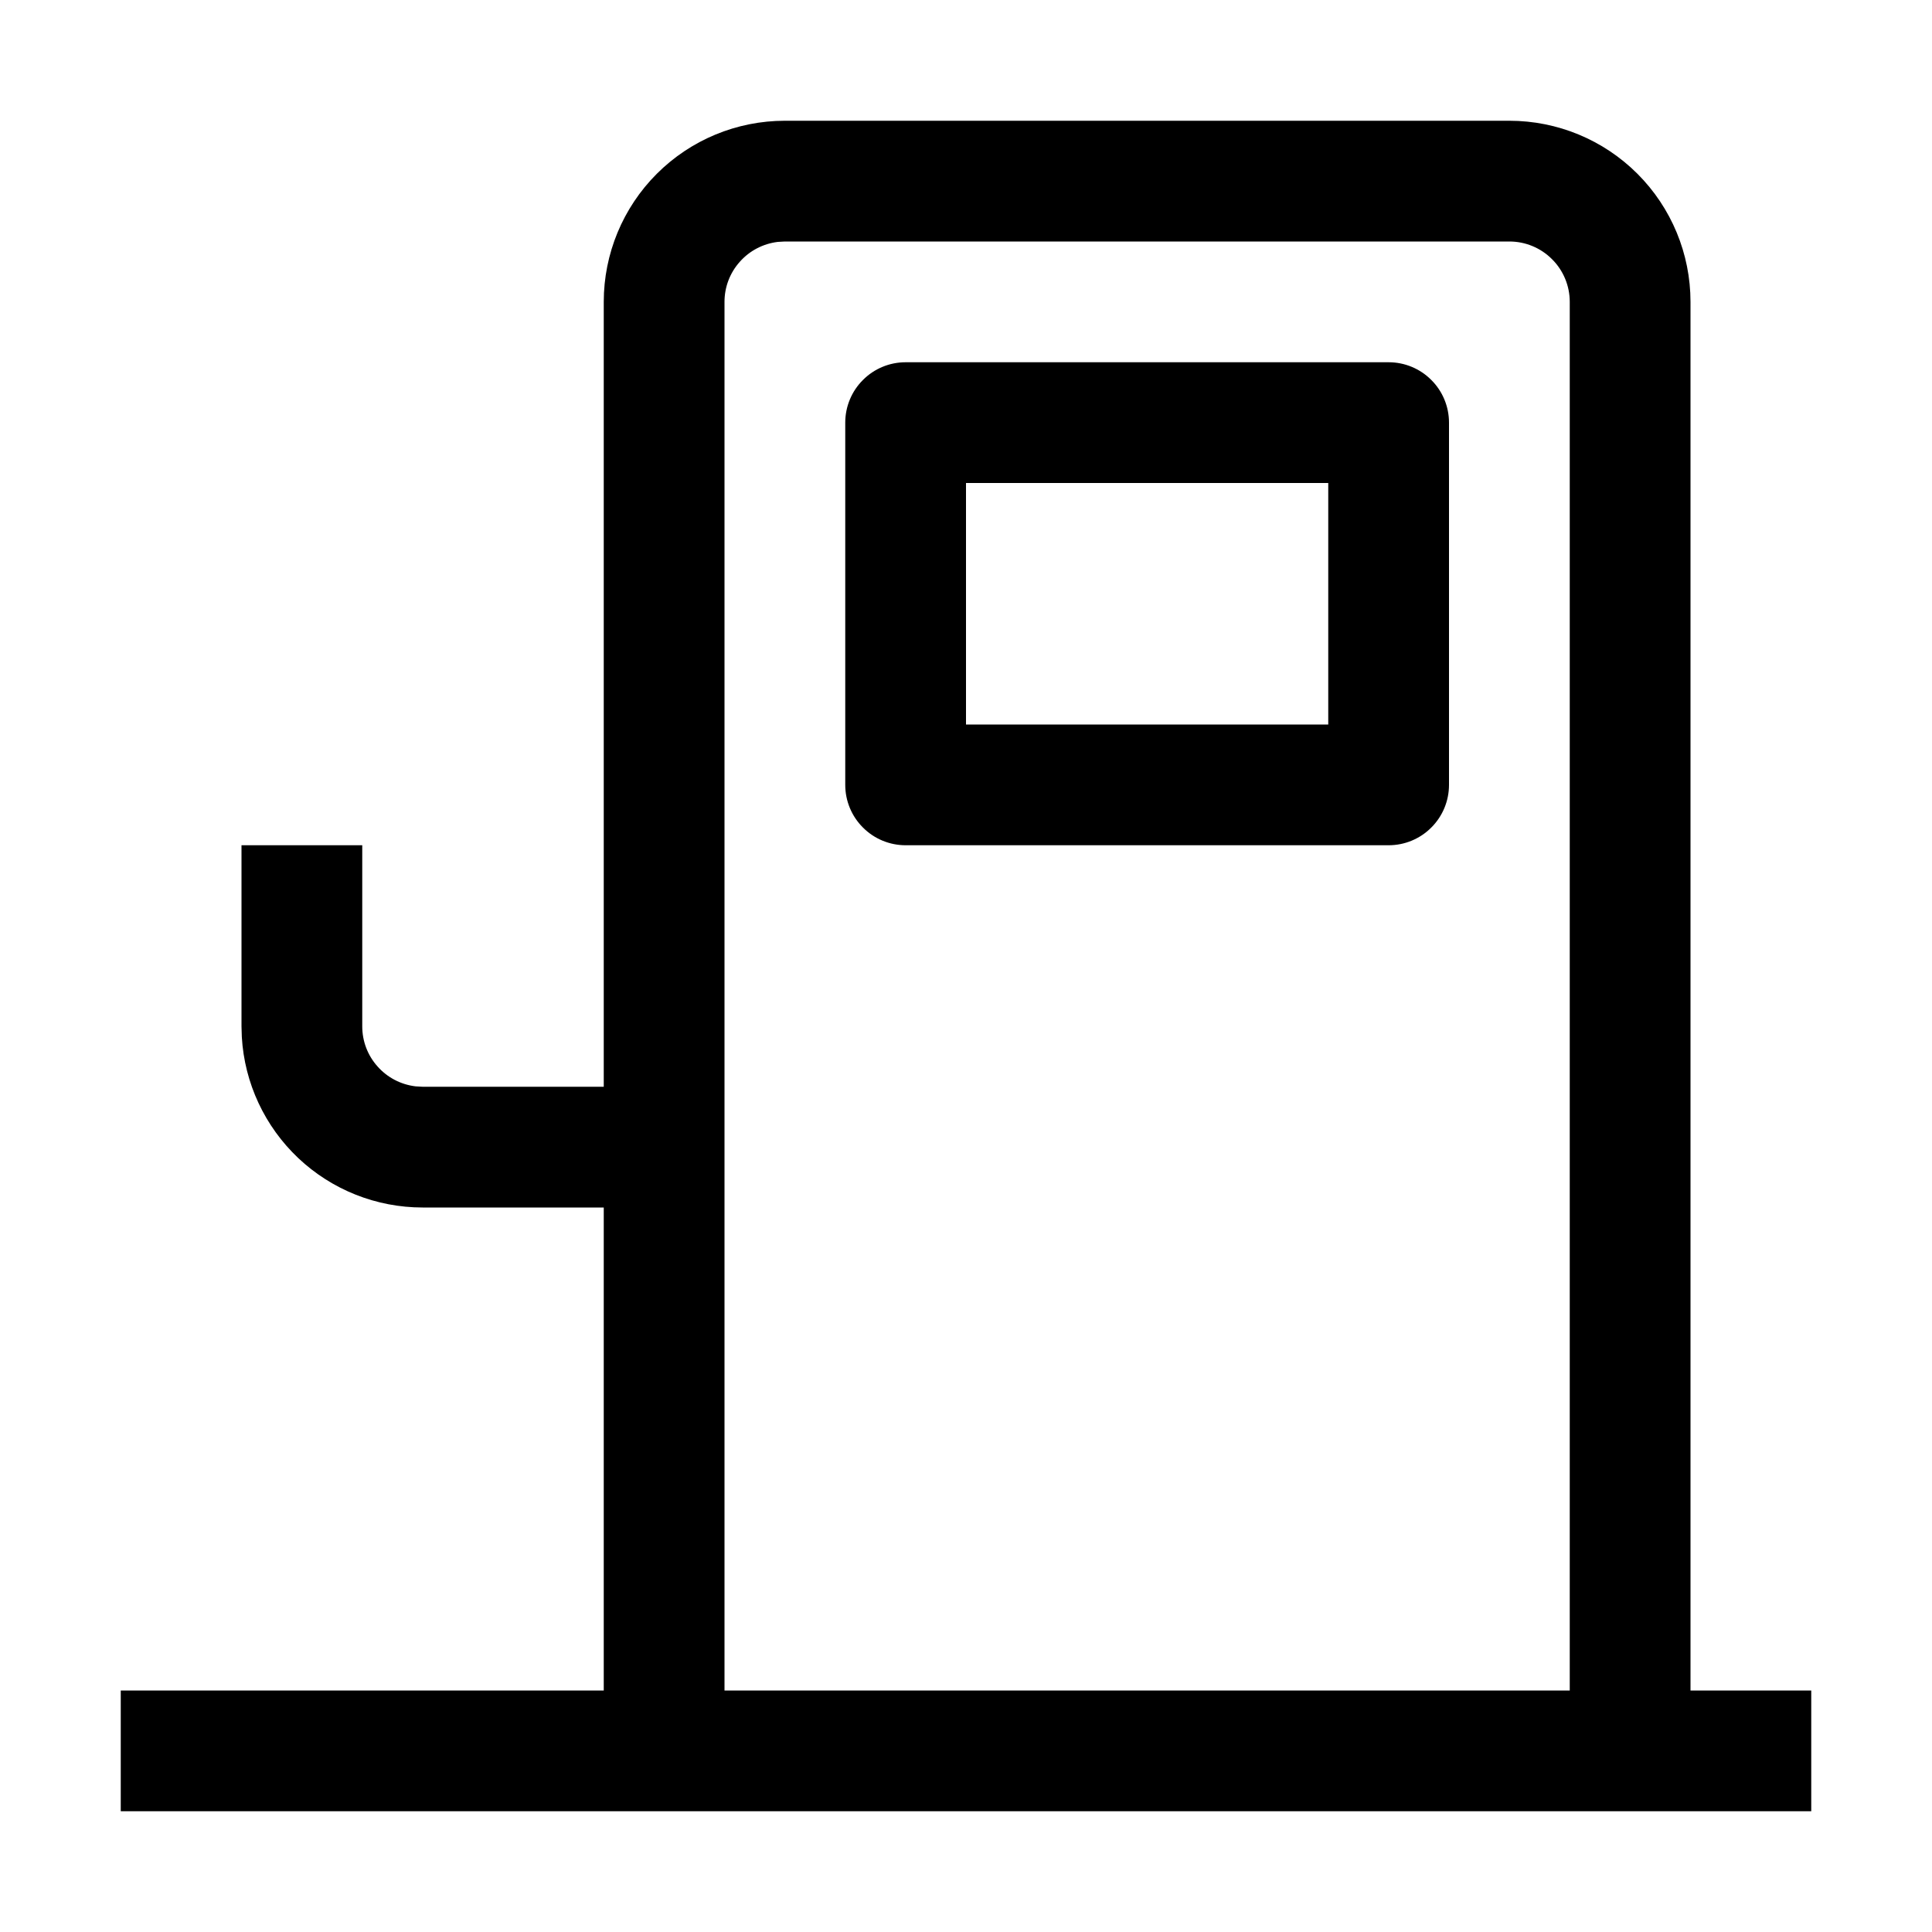
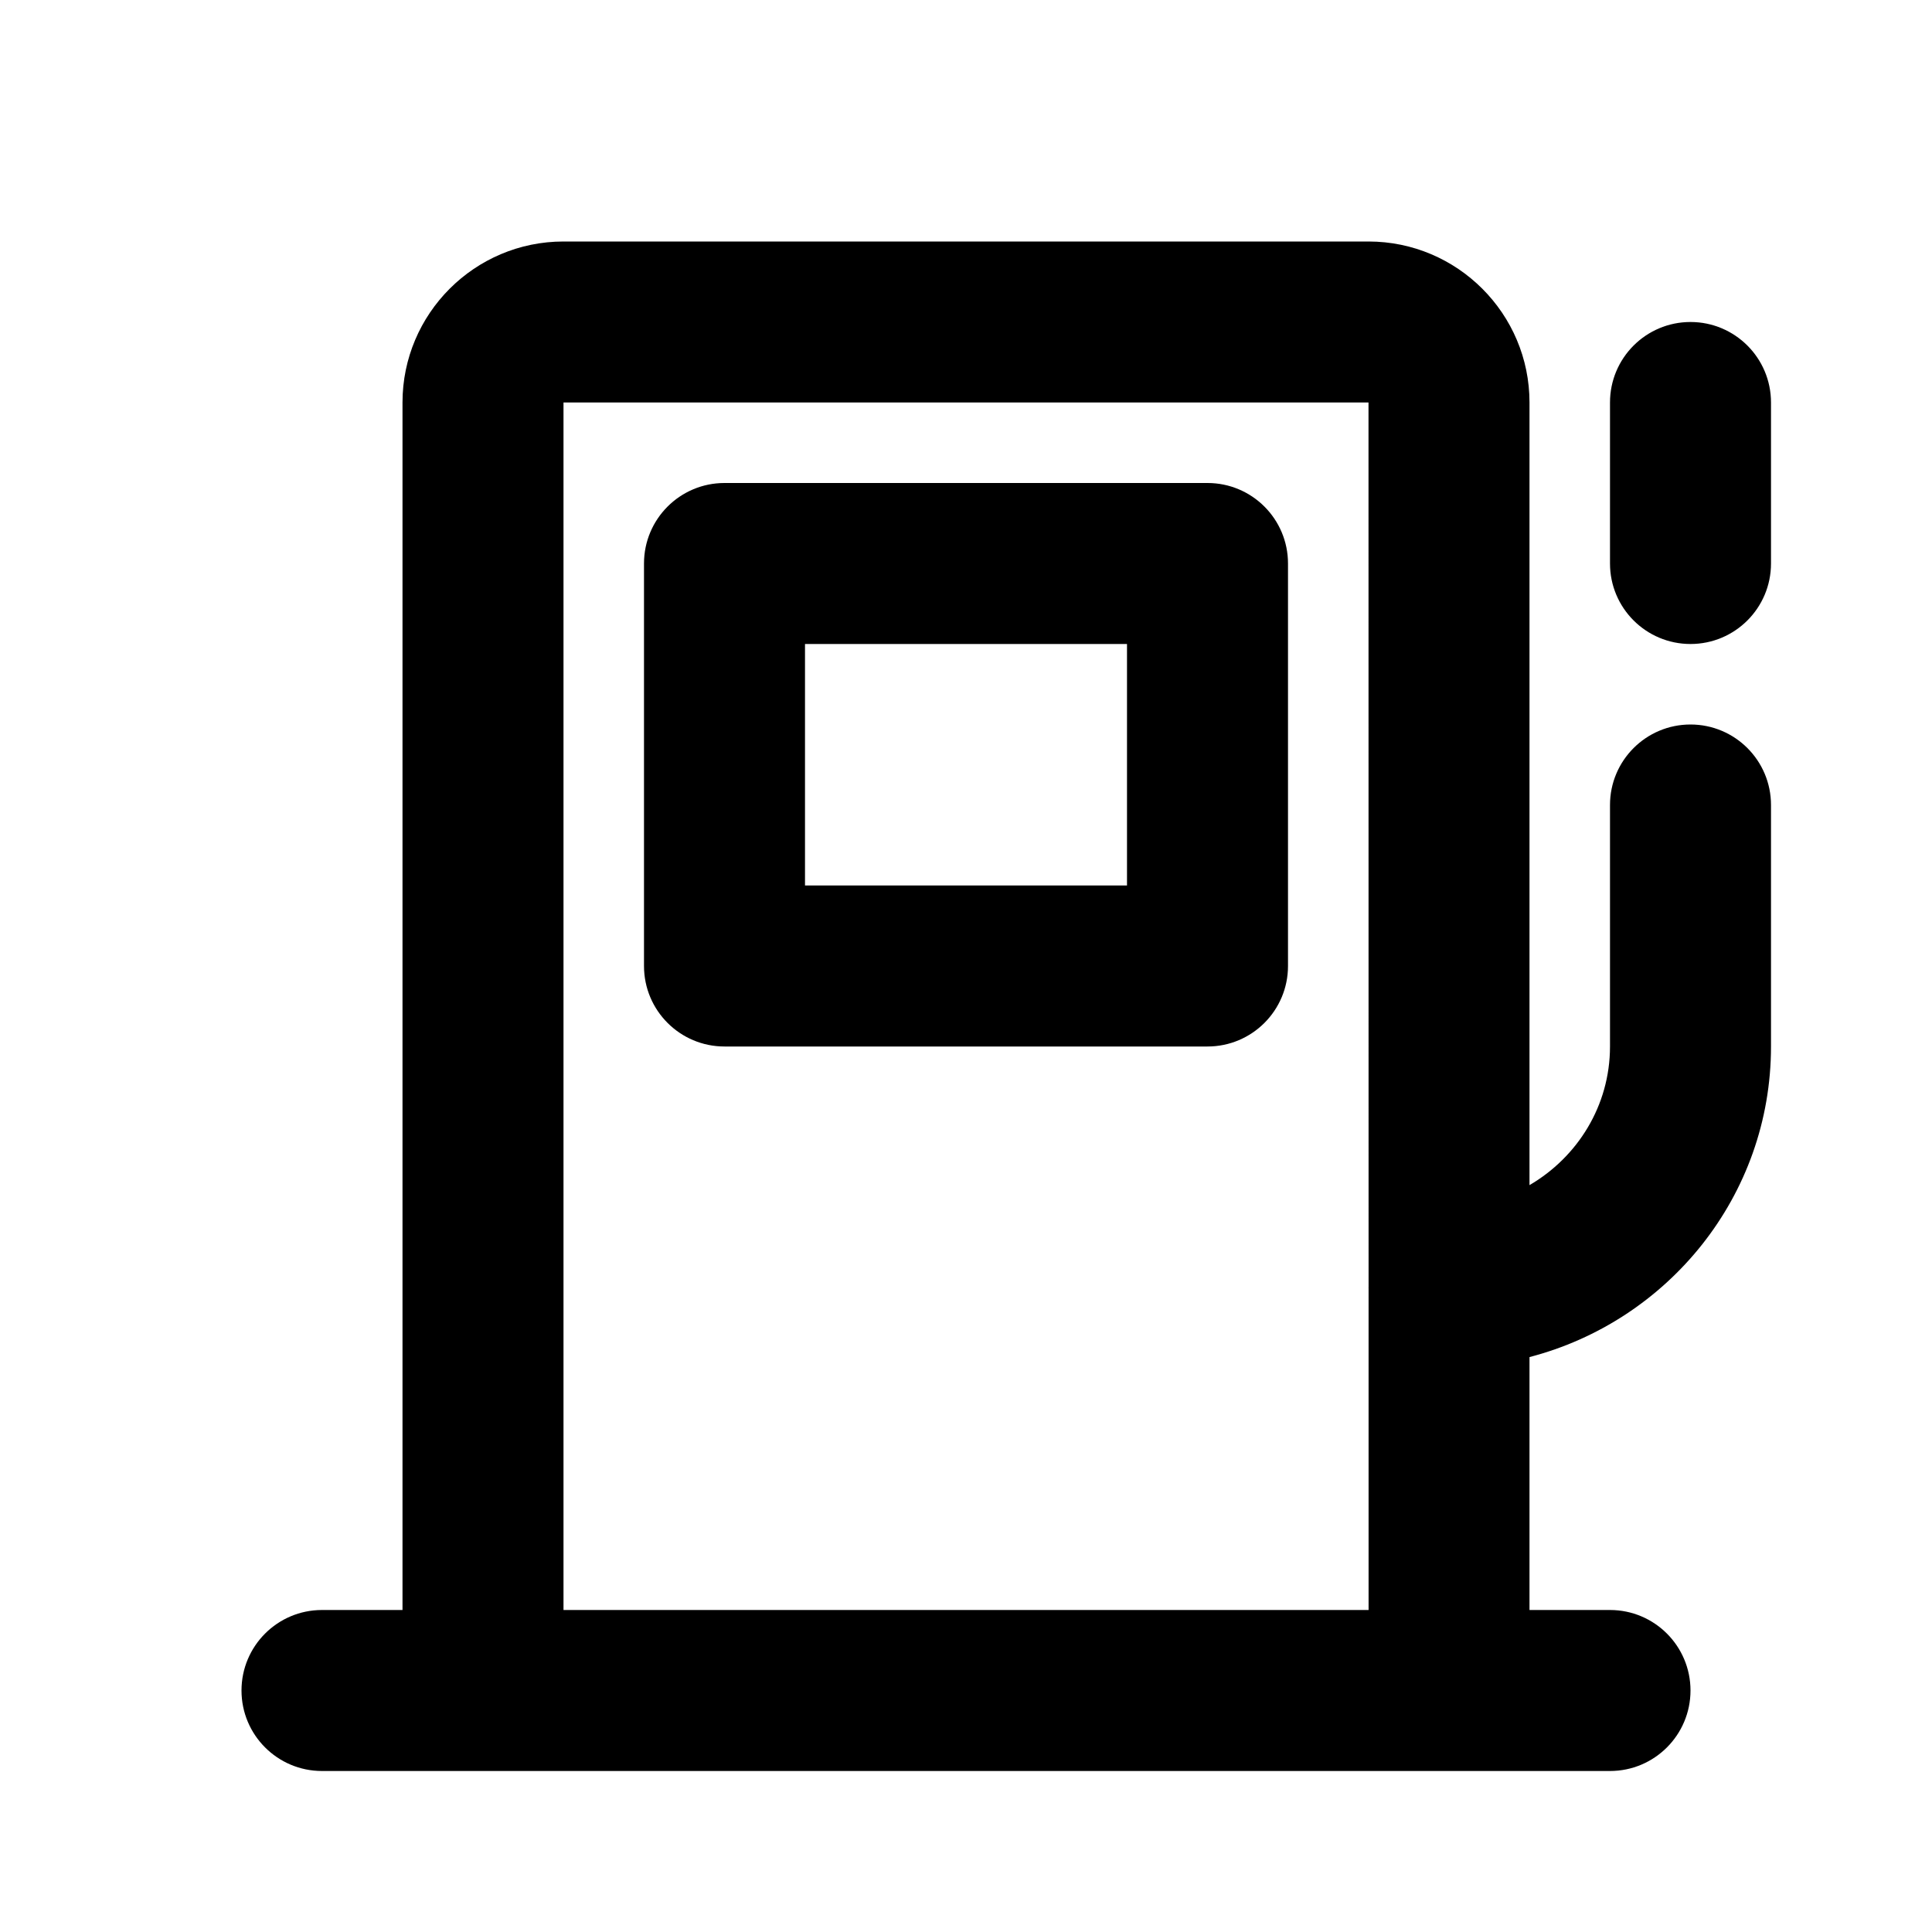
- <svg xmlns="http://www.w3.org/2000/svg" class="icon-module__icon--jEUNa icon-module__size-m--KUUrj" fill="currentColor" width="24" height="24">
-   <defs>
-     <symbol id="ctds_fuel-outline" viewBox="0 0 24 24">
-       <path d="M3 12.75V10.5H4.5V12.75C4.5 12.934 4.567 13.111 4.69 13.248C4.812 13.386 4.98 13.473 5.162 13.495L5.25 13.5H7.5V3.75C7.5 3.153 7.737 2.581 8.159 2.159C8.581 1.737 9.153 1.5 9.75 1.5H18.75C19.347 1.5 19.919 1.737 20.341 2.159C20.763 2.581 21 3.153 21 3.75V21H22.5V22.5H1.5V21H7.5V15H5.25C4.676 15 4.124 14.781 3.706 14.387C3.289 13.993 3.037 13.455 3.004 12.882L3 12.75ZM16.5 6H12V9H16.5V6ZM17.25 4.5C17.449 4.5 17.64 4.579 17.78 4.72C17.921 4.86 18 5.051 18 5.25V9.75C18 9.949 17.921 10.14 17.78 10.28C17.64 10.421 17.449 10.5 17.25 10.5H11.25C11.051 10.5 10.86 10.421 10.72 10.28C10.579 10.14 10.5 9.949 10.5 9.75V5.25C10.5 5.051 10.579 4.86 10.72 4.72C10.86 4.579 11.051 4.5 11.25 4.5H17.25ZM18.75 3H9.75L9.662 3.005C9.48 3.027 9.312 3.114 9.19 3.252C9.067 3.389 9 3.566 9 3.75V21H19.5V3.75C19.5 3.551 19.421 3.36 19.28 3.22C19.14 3.079 18.949 3 18.75 3Z" />
-     </symbol>
-   </defs>
-   <use href="#ctds_fuel-outline" />
+ <svg xmlns="http://www.w3.org/2000/svg" id="root" fill="none" viewBox="0 0 24 24">
+   <path fill="currentColor" d="M17 3c1.103 0 2 .897 2 2v9.722c.595-.347 1-.985 1-1.722v-3a1 1 0 1 1 2 0v3c0 1.859-1.28 3.411-3 3.858V20h1a1 1 0 1 1 0 2H4a1 1 0 1 1 0-2h1V5c0-1.103.897-2 2-2zM7 20h10.001v-3.996L17 16l.001-.004v-.003L17 5H7zm8-14a1 1 0 0 1 1 1v5a1 1 0 0 1-1 1H9a1 1 0 0 1-1-1V7a1 1 0 0 1 1-1zm-5 5h4V8h-4zm11-7a1 1 0 0 1 1 1v2a1 1 0 1 1-2 0V5a1 1 0 0 1 1-1" />
</svg>
